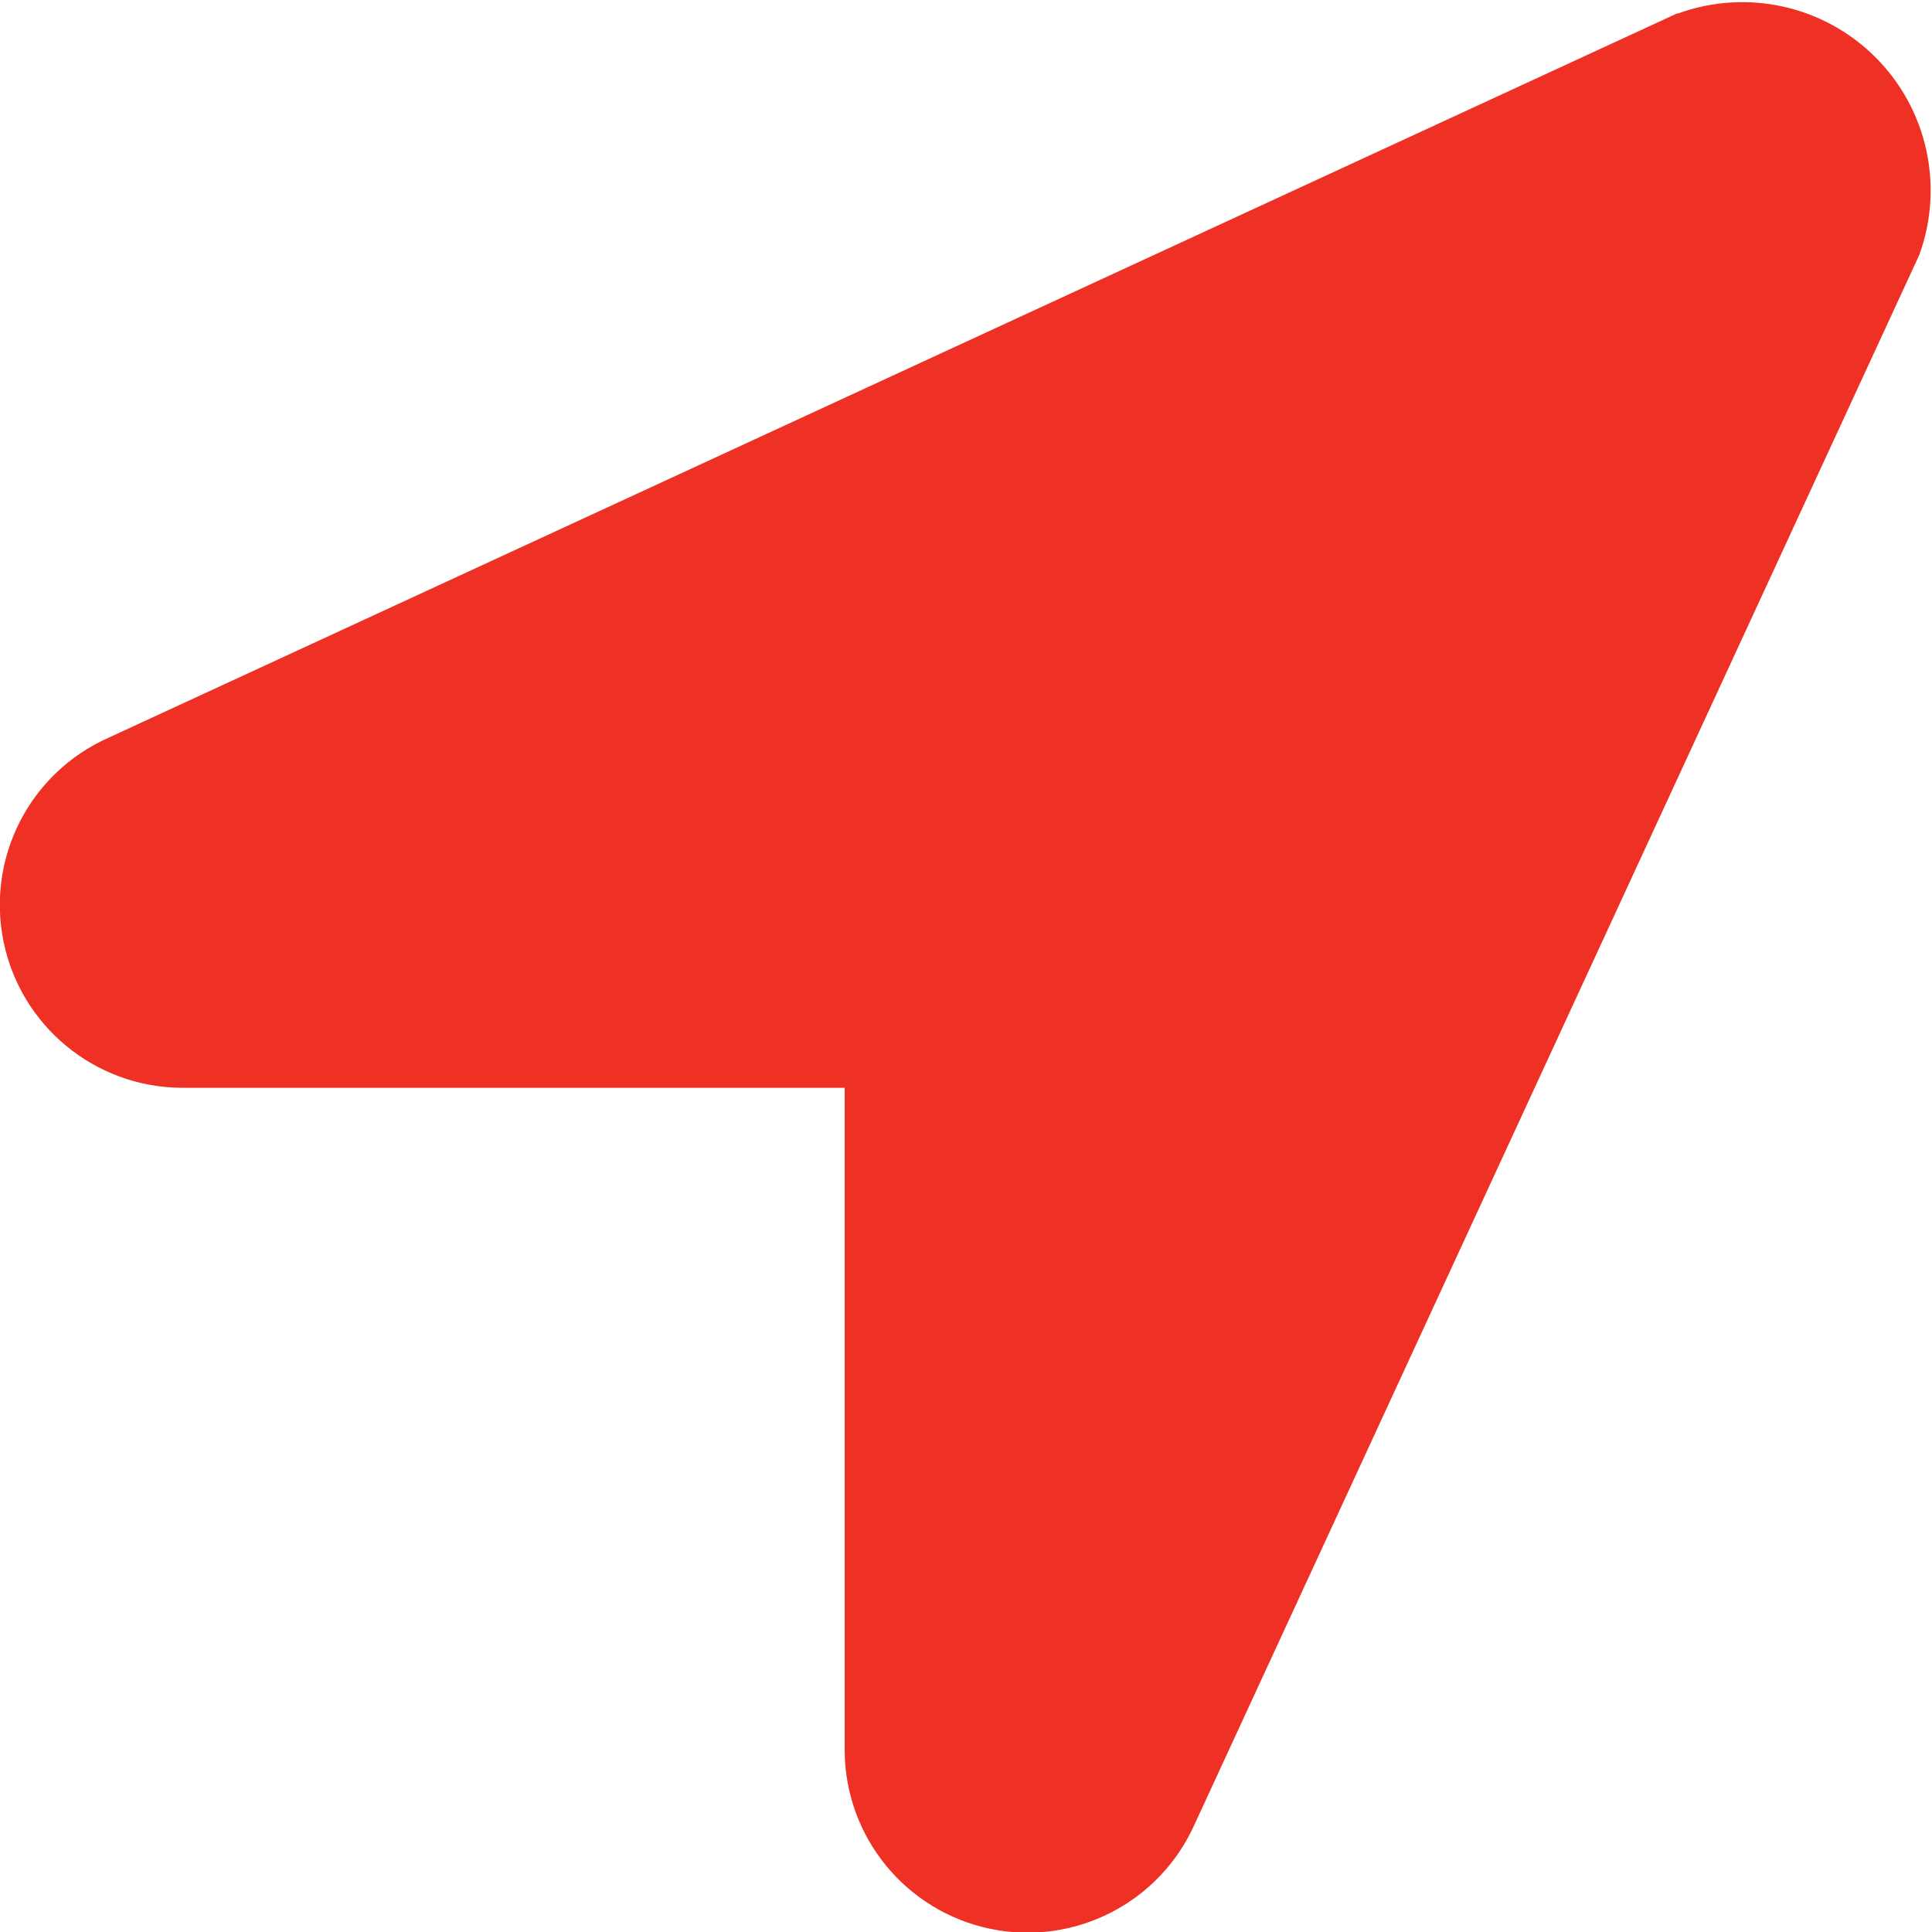
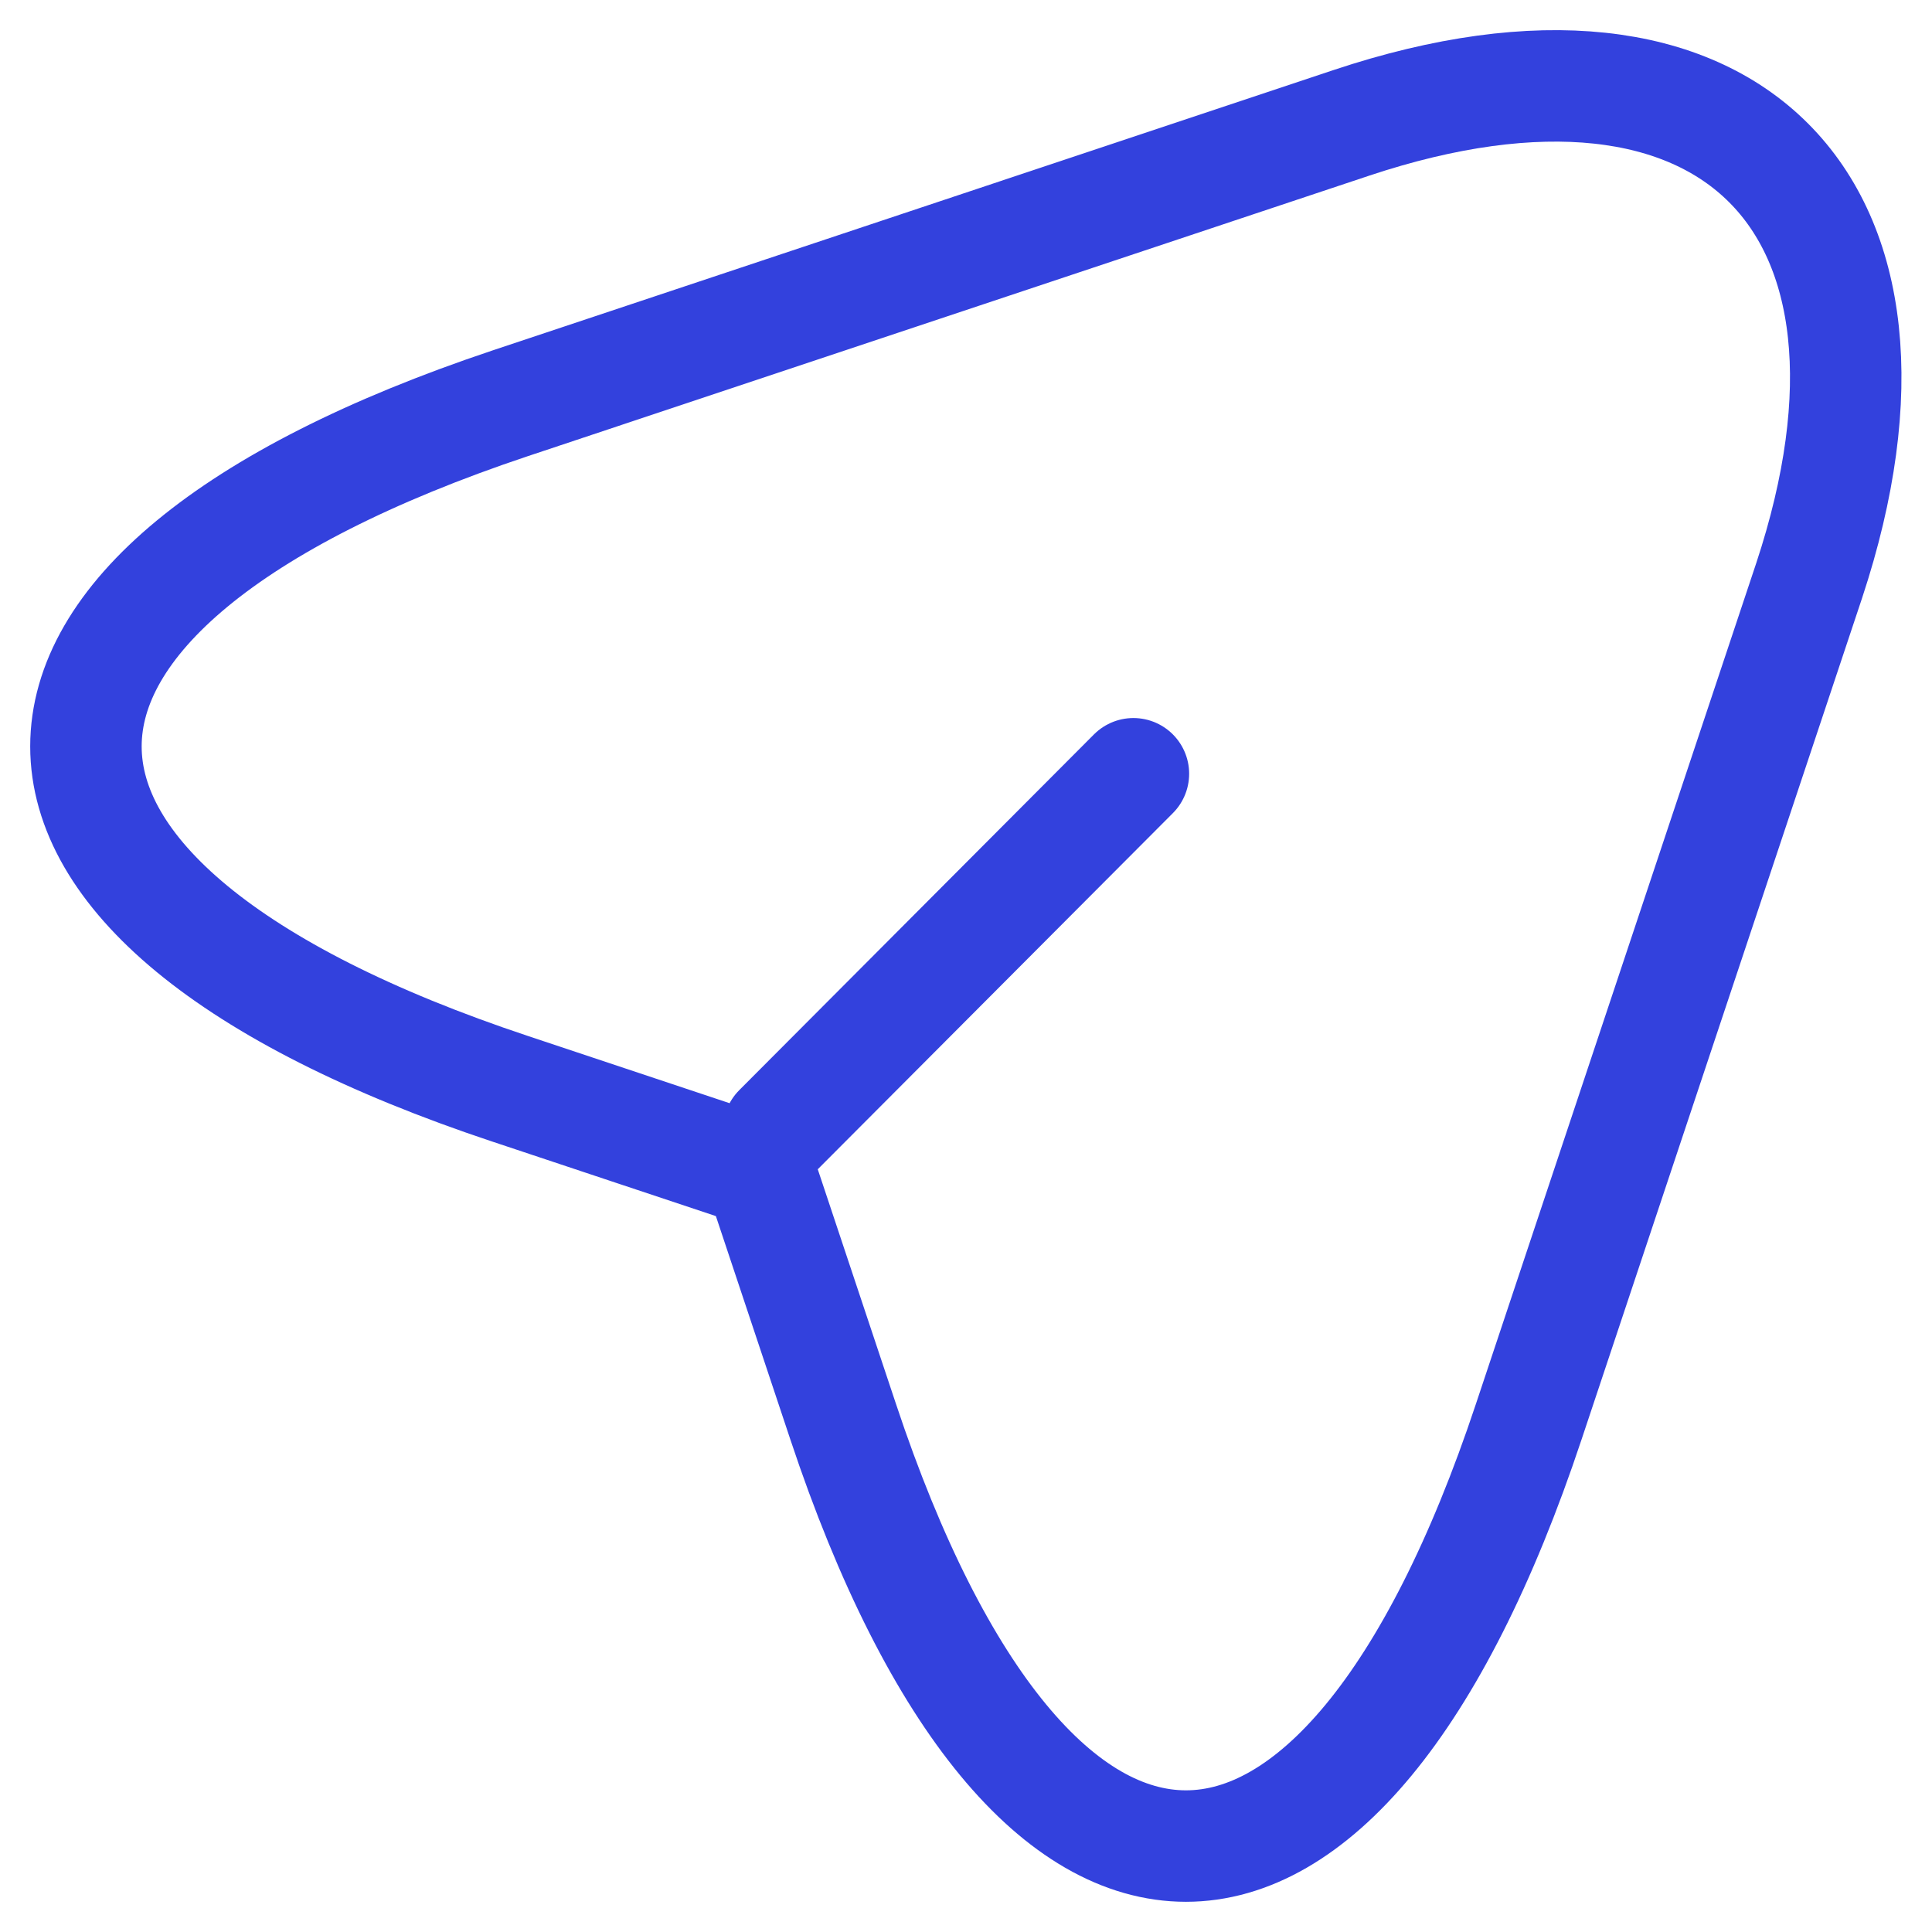
- <svg xmlns="http://www.w3.org/2000/svg" width="24" height="24" viewBox="0 0 24 24">
-   <path d="M20.837.165l-19.49,9a2.272,2.272,0,0,0,.9,4.348h8.246v8.246a2.272,2.272,0,0,0,4.348.9l9-19.49a2.339,2.339,0,0,0-3-3Z" transform="translate(0 0)" fill="#ee3124" />
+ <svg xmlns="http://www.w3.org/2000/svg" width="26" height="26" viewBox="0 0 26 26" fill="none">
+   <path d="M10.48 15.2L15.253 10.413M6.867 5.427L18.187 1.653C23.267 -0.04 26.027 2.733 24.347 7.813L20.573 19.133C18.04 26.747 13.88 26.747 11.347 19.133L10.227 15.773L6.867 14.653C-0.747 12.12 -0.747 7.973 6.867 5.427V5.427Z" stroke="#3341DD" stroke-width="1.5" stroke-linecap="round" stroke-linejoin="round" />
</svg>
